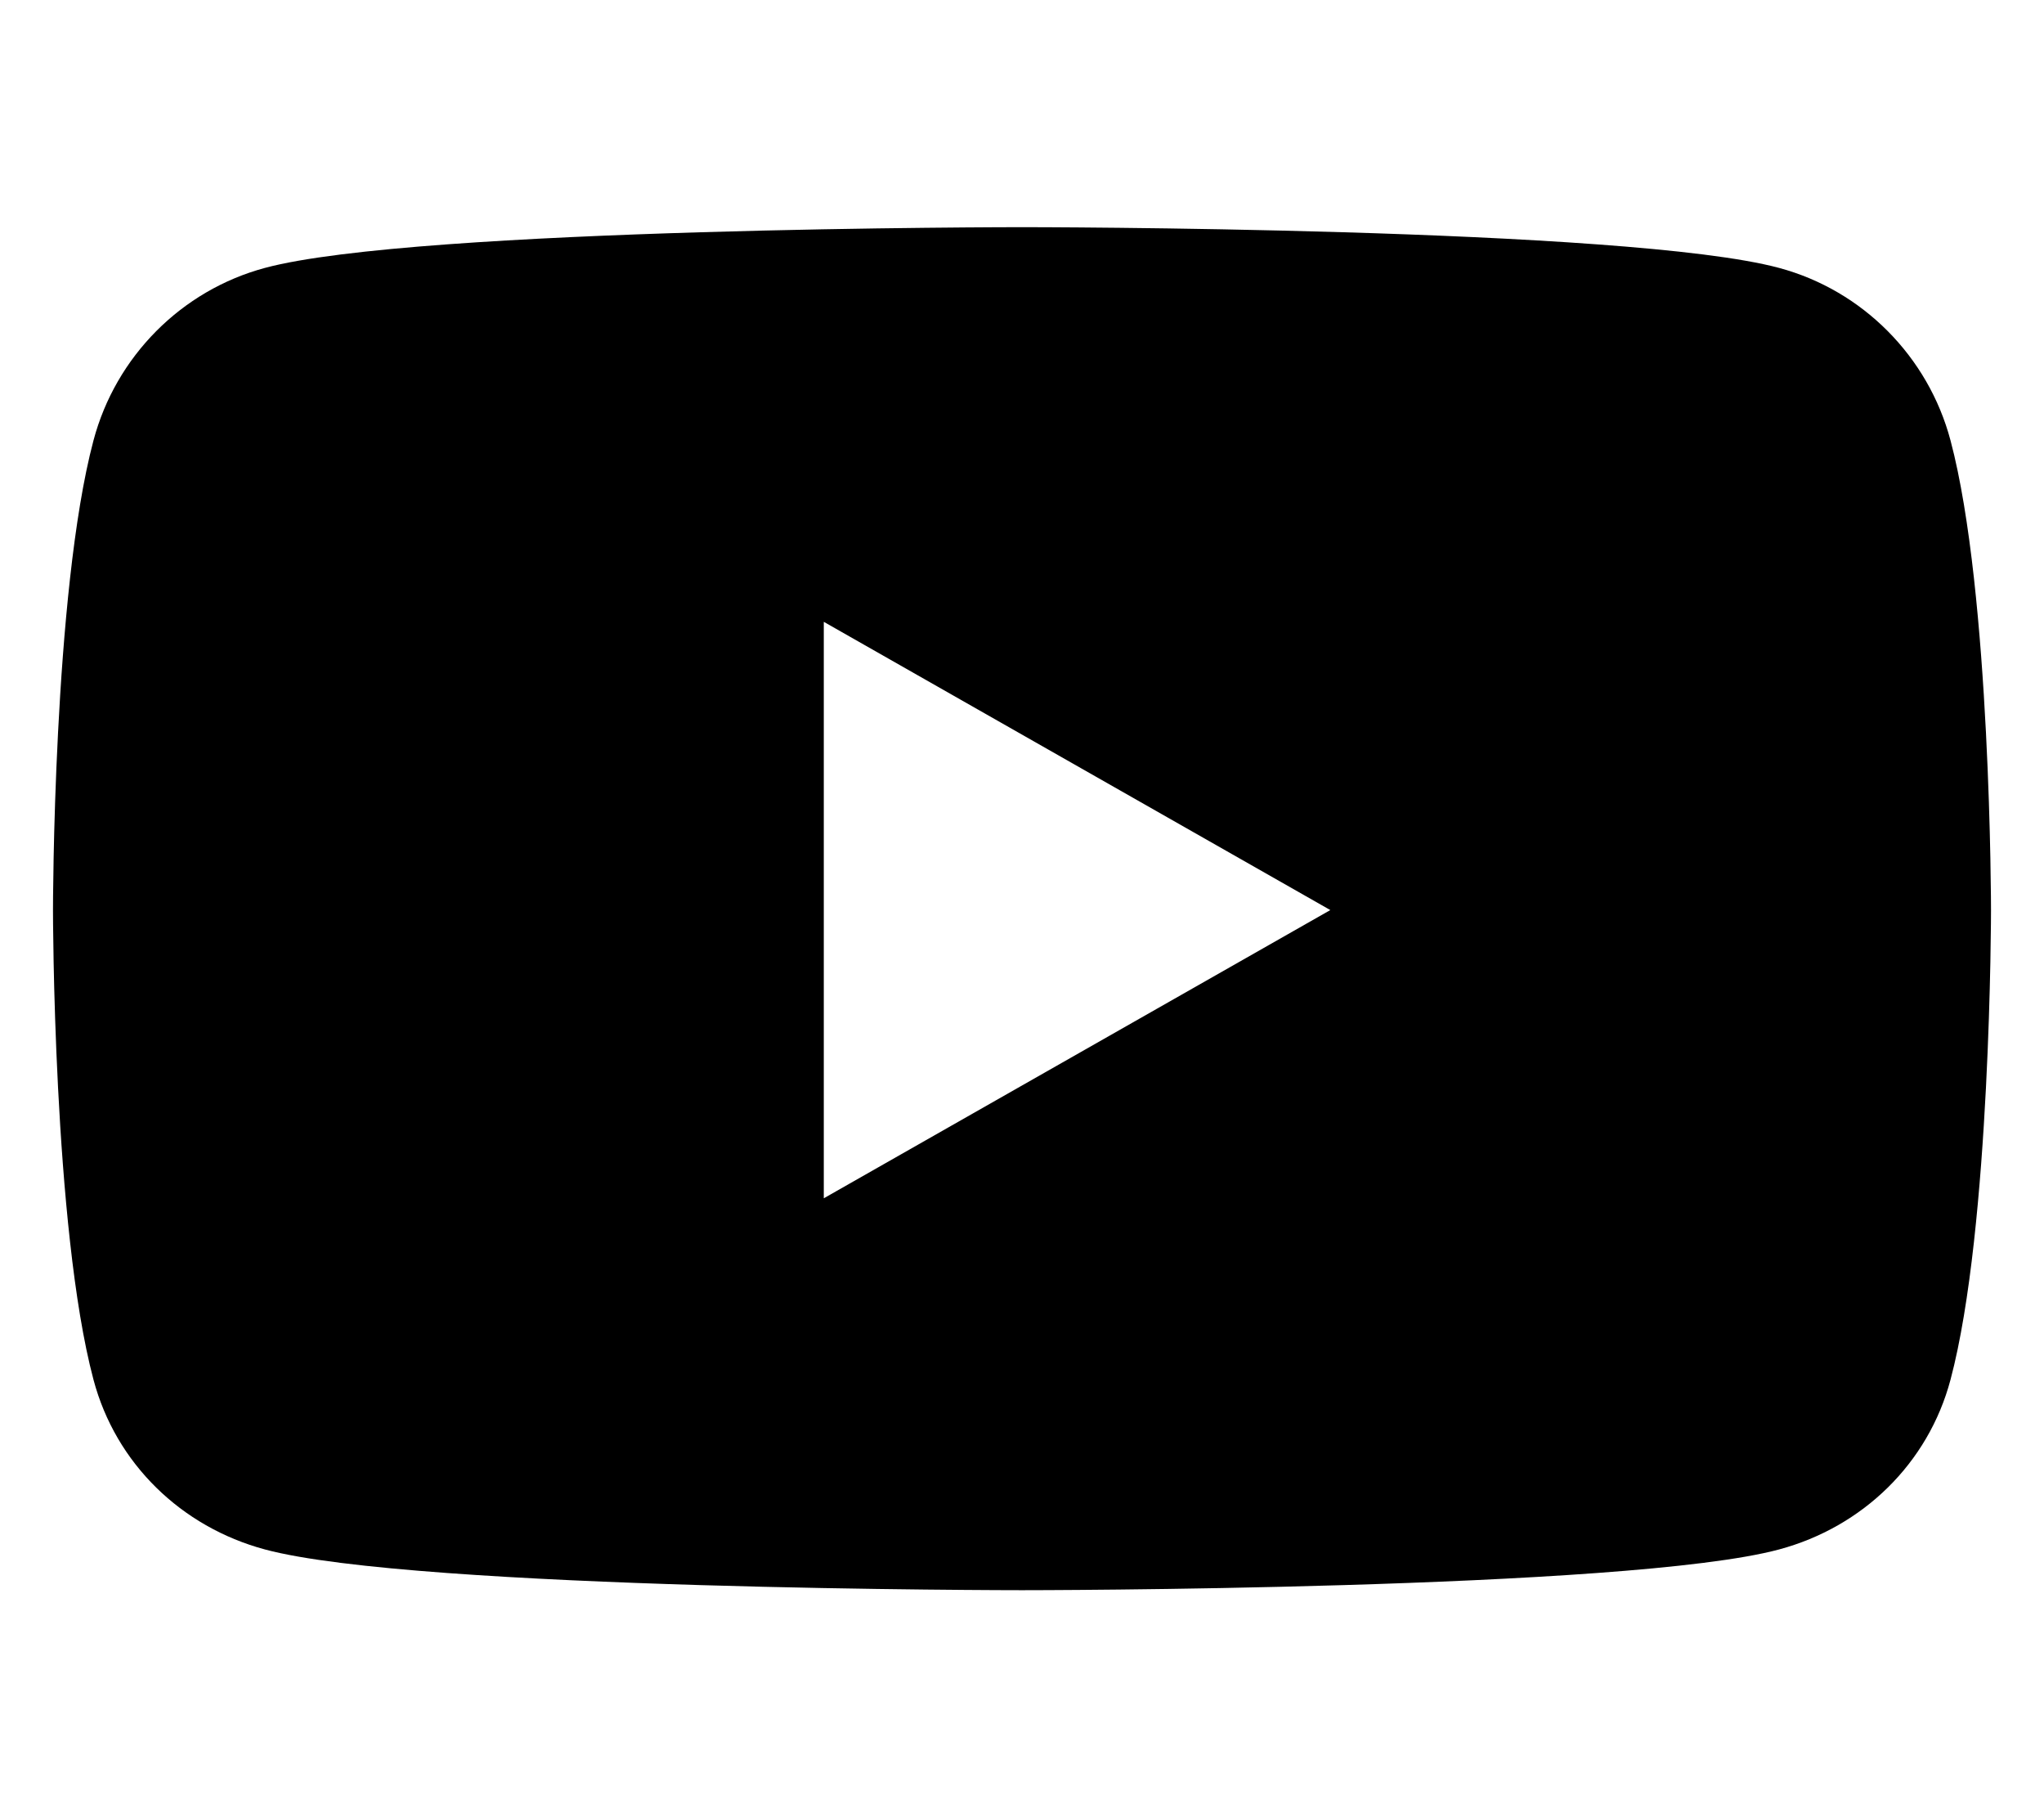
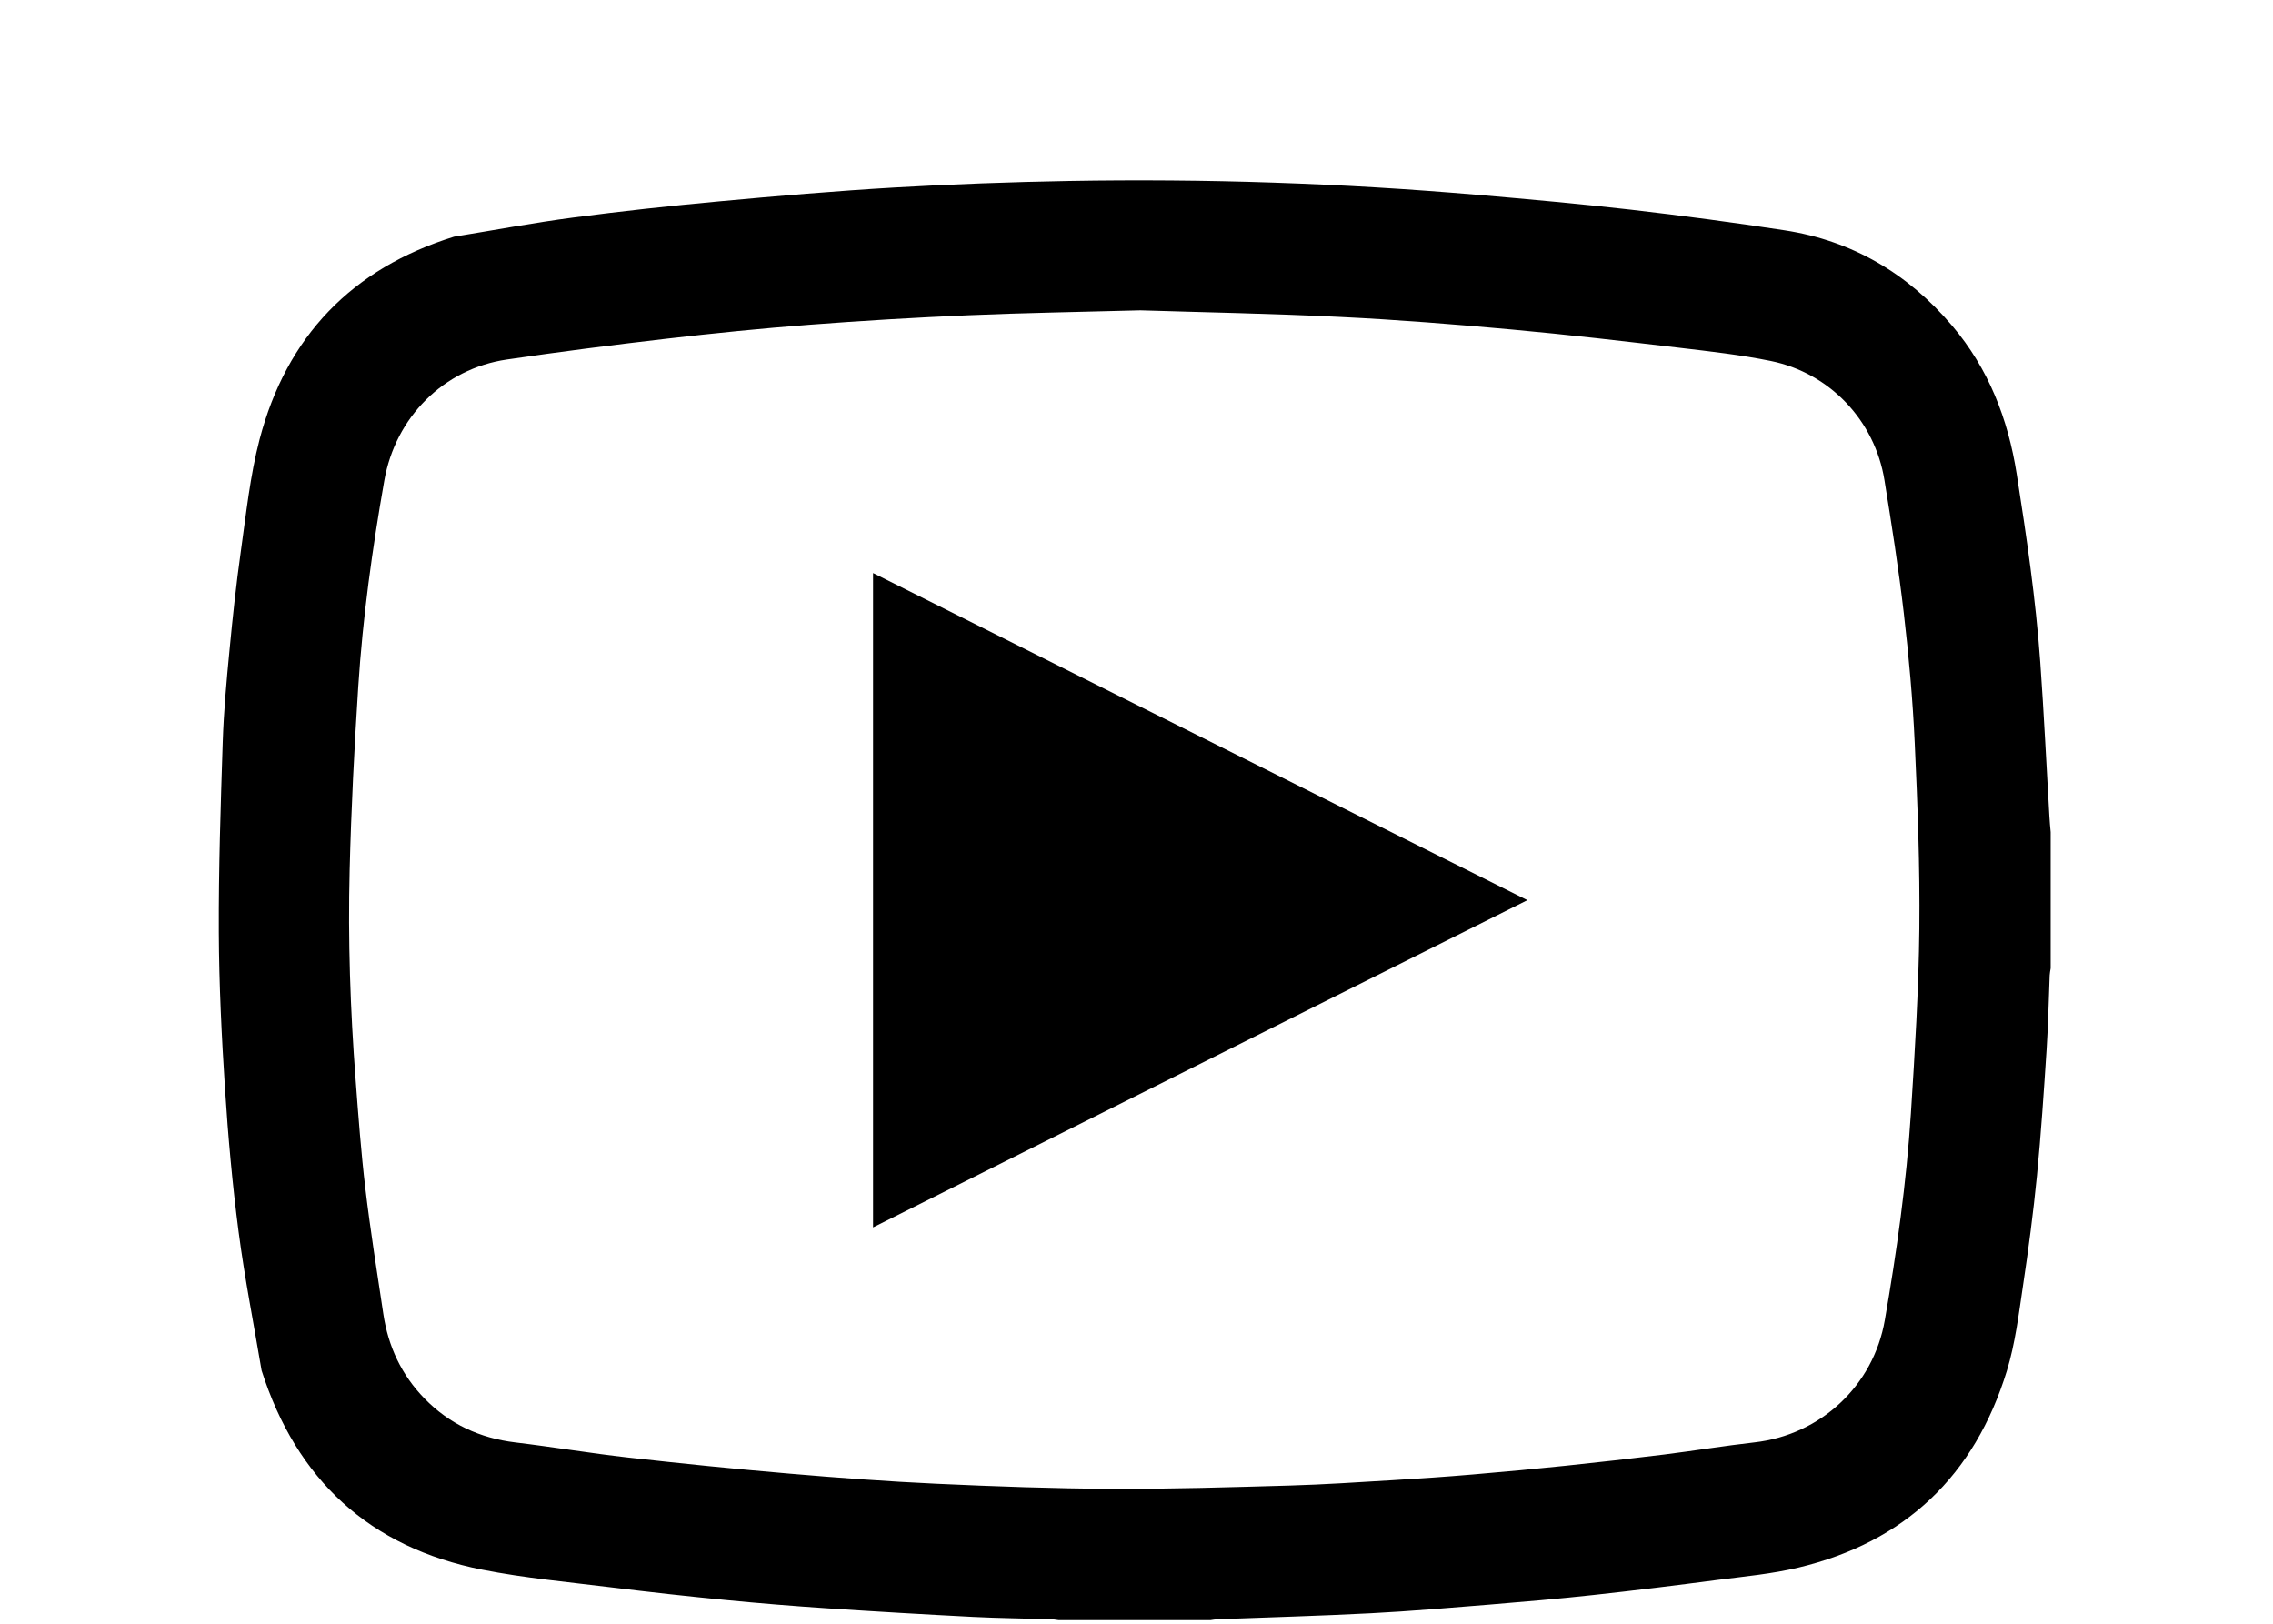
- <svg xmlns="http://www.w3.org/2000/svg" viewBox="0 0 576 512">
-   <path d="M549.655 124.083c-6.281-23.65-24.787-42.276-48.284-48.597C458.781 64 288 64 288 64S117.22 64 74.629 75.486c-23.497 6.322-42.003 24.947-48.284 48.597-11.412 42.867-11.412 132.305-11.412 132.305s0 89.438 11.412 132.305c6.281 23.65 24.787 41.5 48.284 47.821C117.22 448 288 448 288 448s170.78 0 213.371-11.486c23.497-6.321 42.003-24.171 48.284-47.821 11.412-42.867 11.412-132.305 11.412-132.305s0-89.438-11.412-132.305zm-317.51 213.508V175.185l142.739 81.205-142.739 81.201z" />
+ <svg xmlns="http://www.w3.org/2000/svg" version="1.1" id="Layer_1" x="0px" y="0px" viewBox="0 0 504 360" style="enable-background:new 0 0 504 360;" xml:space="preserve">
+   <g>
+     <path d="M454.7,184.5c0,10.06,0,20.12,0,30.18c-0.08,0.52-0.2,1.04-0.22,1.56c-0.23,5.46-0.32,10.92-0.68,16.37   c-0.61,9.35-1.23,18.7-2.14,28.03c-0.81,8.21-1.89,16.4-3.12,24.56c-0.94,6.29-1.71,12.69-3.56,18.74   c-7.13,23.2-22.56,37.97-46.27,43.62c-5.84,1.39-11.9,1.95-17.87,2.72c-9.19,1.2-18.39,2.35-27.6,3.35   c-7.68,0.84-15.38,1.5-23.08,2.13c-8.71,0.71-17.43,1.46-26.16,1.91c-11.34,0.59-22.7,0.9-34.04,1.33   c-0.52,0.02-1.04,0.13-1.56,0.2c-11.22,0-22.44,0-33.66,0c-0.57-0.07-1.14-0.19-1.71-0.2c-5.75-0.18-11.51-0.23-17.25-0.52   c-10.76-0.55-21.52-1.18-32.28-1.9c-7.52-0.5-15.04-1.11-22.54-1.84c-8.51-0.83-17.01-1.77-25.49-2.82   c-9.53-1.18-19.14-2.05-28.55-3.91c-24.98-4.94-41.17-19.95-48.91-44.15c-1.73-10.27-3.76-20.5-5.11-30.82   c-1.37-10.48-2.32-21.03-3-31.58c-0.75-11.57-1.33-23.18-1.38-34.77c-0.06-14.06,0.41-28.13,0.87-42.19   c0.22-6.76,0.84-13.51,1.49-20.24c0.7-7.35,1.49-14.71,2.52-22.02c1.18-8.31,2.05-16.74,4.16-24.82   c5.98-22.85,20.47-37.9,43.11-44.95c8.81-1.43,17.58-3.08,26.42-4.24c10.72-1.42,21.48-2.58,32.25-3.58   c12.99-1.2,25.99-2.32,39.02-3.08c12.88-0.75,25.79-1.22,38.7-1.45c30.24-0.53,60.43,0.48,90.56,3.07c11.36,0.98,22.71,2,34.04,3.3   c11.36,1.31,22.71,2.83,34.02,4.56c15.04,2.3,27.38,9.61,37.18,21.17c8.06,9.51,12.39,20.65,14.31,32.89   c2.17,13.84,4.22,27.69,5.22,41.66c0.82,11.42,1.36,22.86,2.03,34.3C454.48,182.2,454.6,183.35,454.7,184.5z M252.86,68.8   c-13.58,0.37-25.87,0.56-38.13,1.09c-11.78,0.51-23.56,1.21-35.32,2.11c-10.55,0.81-21.08,1.87-31.58,3.09   c-11.84,1.37-23.67,2.89-35.47,4.62c-14.04,2.06-24.69,12.83-27.15,26.84c-2.66,15.13-4.78,30.34-5.77,45.67   c-0.88,13.55-1.57,27.12-1.91,40.7c-0.39,15.47,0.14,30.94,1.32,46.38c0.61,8.09,1.21,16.19,2.17,24.25   c1.11,9.29,2.59,18.54,3.98,27.8c1.08,7.17,4.02,13.48,9.11,18.7c5.53,5.68,12.29,8.8,20.18,9.75c8.34,1,16.63,2.4,24.97,3.34   c11.9,1.34,23.82,2.55,35.76,3.57c10.83,0.93,21.68,1.74,32.54,2.24c12.99,0.6,26,1.07,39,1.13c13.15,0.06,26.3-0.36,39.45-0.73   c7.58-0.22,15.16-0.73,22.74-1.18c5.98-0.36,11.96-0.77,17.93-1.28c6.84-0.57,13.67-1.22,20.49-1.93   c7.3-0.76,14.59-1.59,21.88-2.49c6.66-0.83,13.28-1.93,19.95-2.68c14.73-1.66,26.41-12.59,28.93-27.11   c2.64-15.19,4.79-30.44,5.78-45.82c0.88-13.65,1.72-27.32,1.87-40.99c0.14-13.72-0.39-27.46-1.02-41.17   c-0.44-9.6-1.31-19.19-2.42-28.73c-1.15-9.87-2.7-19.7-4.29-29.51c-2.14-13.2-12.08-23.75-25.2-26.43   c-6.66-1.36-13.44-2.12-20.2-2.92c-12.37-1.46-24.75-2.92-37.16-4.05c-12.65-1.16-25.33-2.17-38.02-2.79   C282.02,69.51,266.79,69.24,252.86,68.8z" />
+     <path d="M193.58,127.05c48.35,24.17,96.56,48.27,145.09,72.53c-48.5,24.25-96.72,48.36-145.09,72.54   C193.58,223.7,193.58,175.48,193.58,127.05z" />
+   </g>
</svg>
